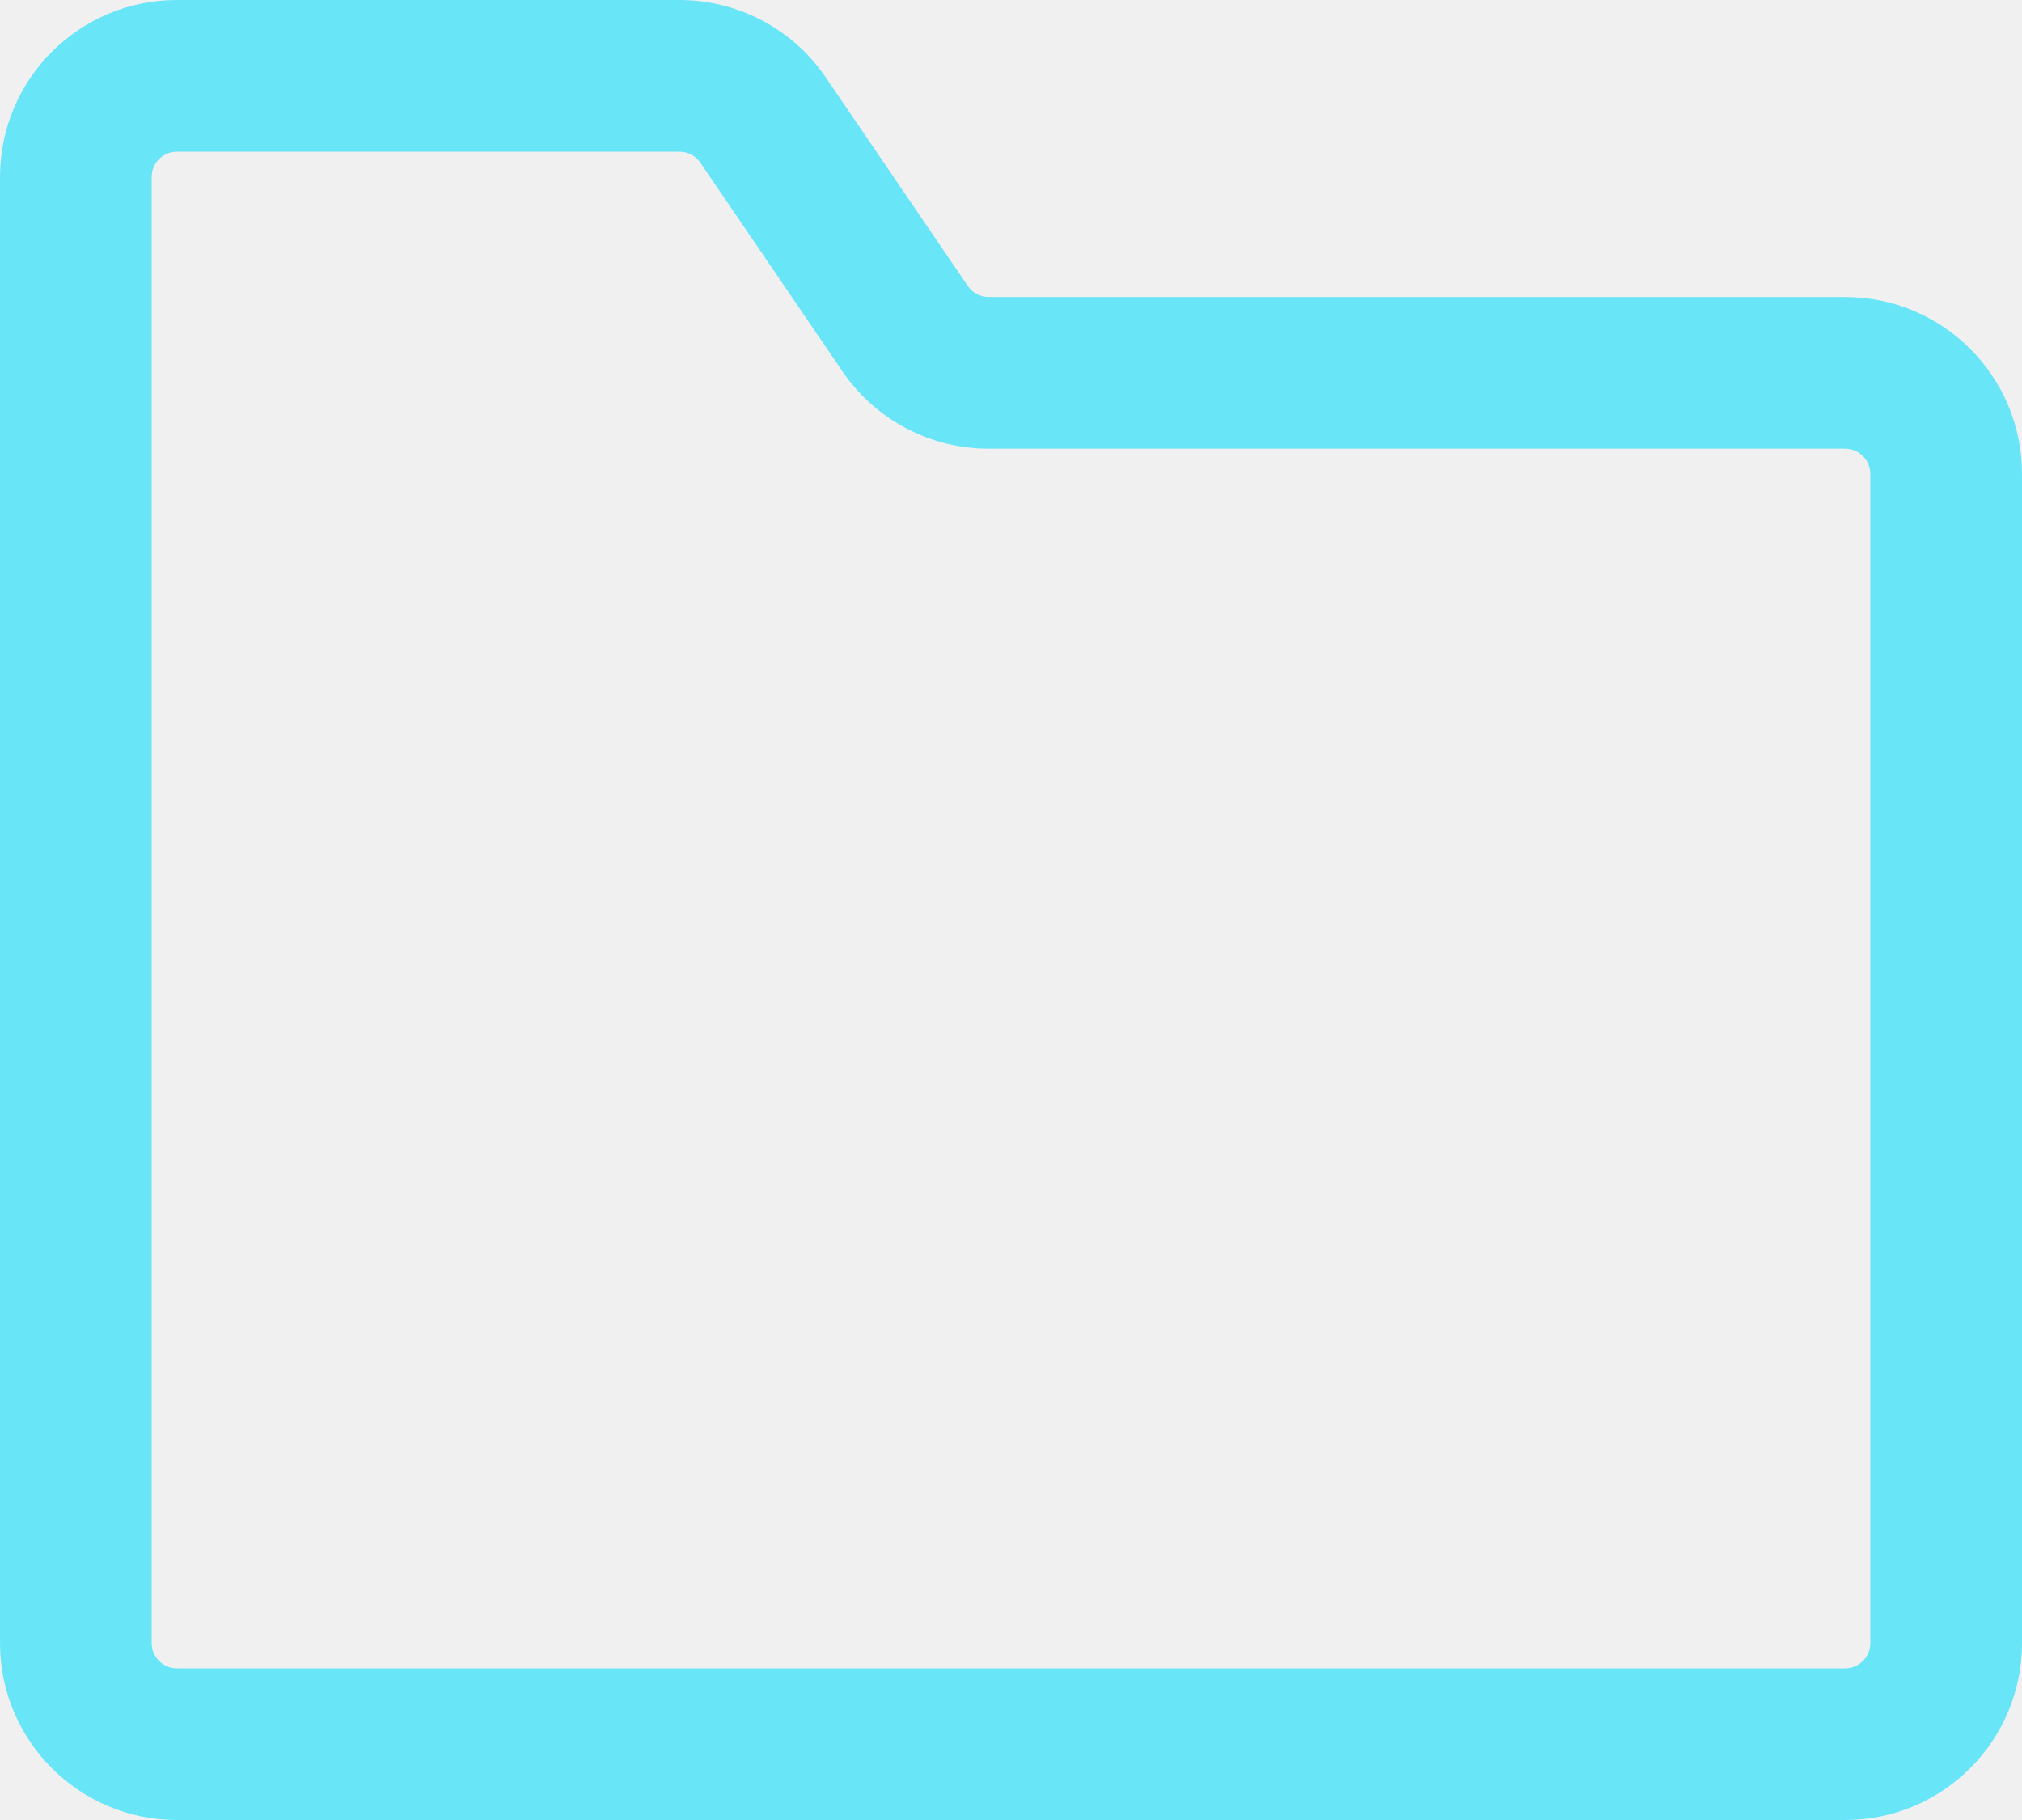
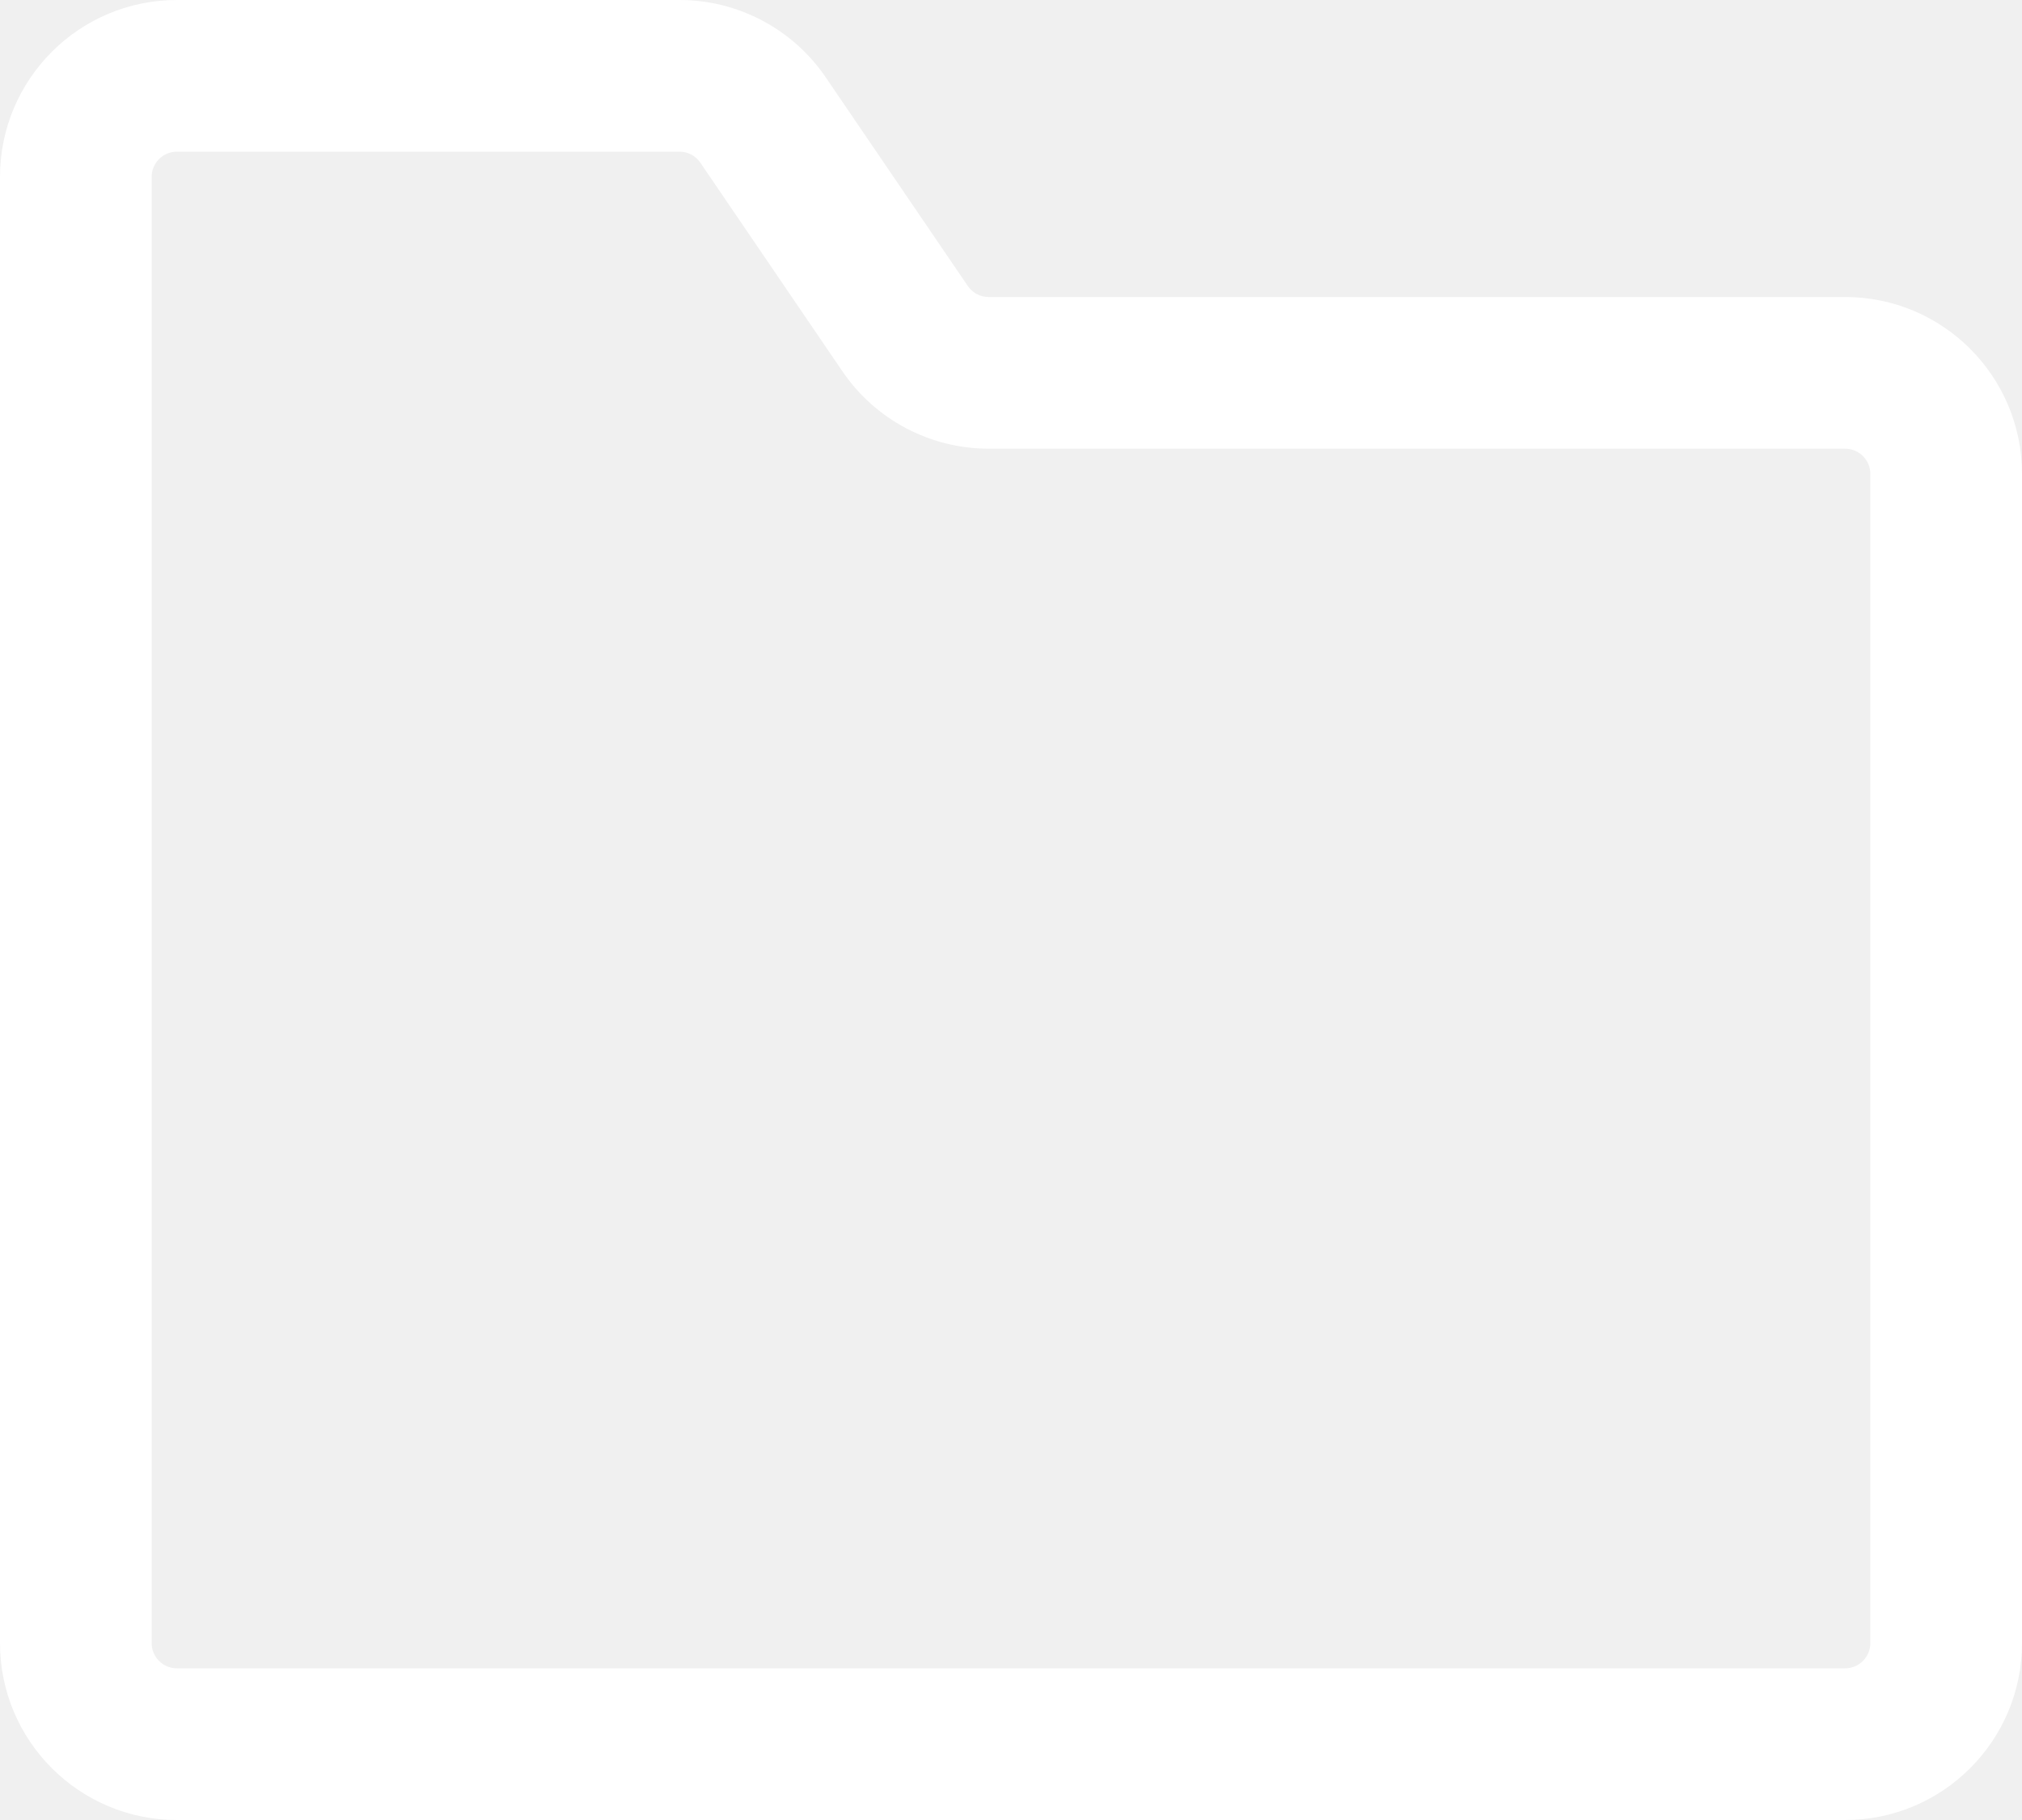
<svg xmlns="http://www.w3.org/2000/svg" width="40" height="36" viewBox="0 0 40 36" fill="none">
-   <path fill-rule="evenodd" clip-rule="evenodd" d="M3.5 3C3.224 3 3 3.224 3 3.5V32.5C3 32.776 3.224 33 3.5 33H36.5C36.776 33 37 32.776 37 32.5V9.375C37 9.099 36.776 8.875 36.5 8.875H19.558C18.4 8.875 17.317 8.302 16.665 7.345L13.855 3.219C13.762 3.082 13.608 3 13.442 3H3.5ZM0 3.5C0 1.567 1.567 0 3.5 0H13.442C14.6 0 15.684 0.573 16.335 1.53L19.145 5.656C19.238 5.793 19.392 5.875 19.558 5.875H36.5C38.433 5.875 40 7.442 40 9.375V32.5C40 34.433 38.433 36 36.5 36H3.5C1.567 36 0 34.433 0 32.5V3.5Z" fill="#69E5F8" />
+   <path fill-rule="evenodd" clip-rule="evenodd" d="M3.5 3C3.224 3 3 3.224 3 3.5V32.5C3 32.776 3.224 33 3.5 33H36.5C36.776 33 37 32.776 37 32.5V9.375C37 9.099 36.776 8.875 36.5 8.875H19.558C18.4 8.875 17.317 8.302 16.665 7.345L13.855 3.219C13.762 3.082 13.608 3 13.442 3H3.5ZM0 3.5C0 1.567 1.567 0 3.5 0H13.442C14.6 0 15.684 0.573 16.335 1.53L19.145 5.656C19.238 5.793 19.392 5.875 19.558 5.875H36.5C38.433 5.875 40 7.442 40 9.375V32.5C40 34.433 38.433 36 36.5 36H3.5C1.567 36 0 34.433 0 32.5V3.5Z" fill="white" />
</svg>
